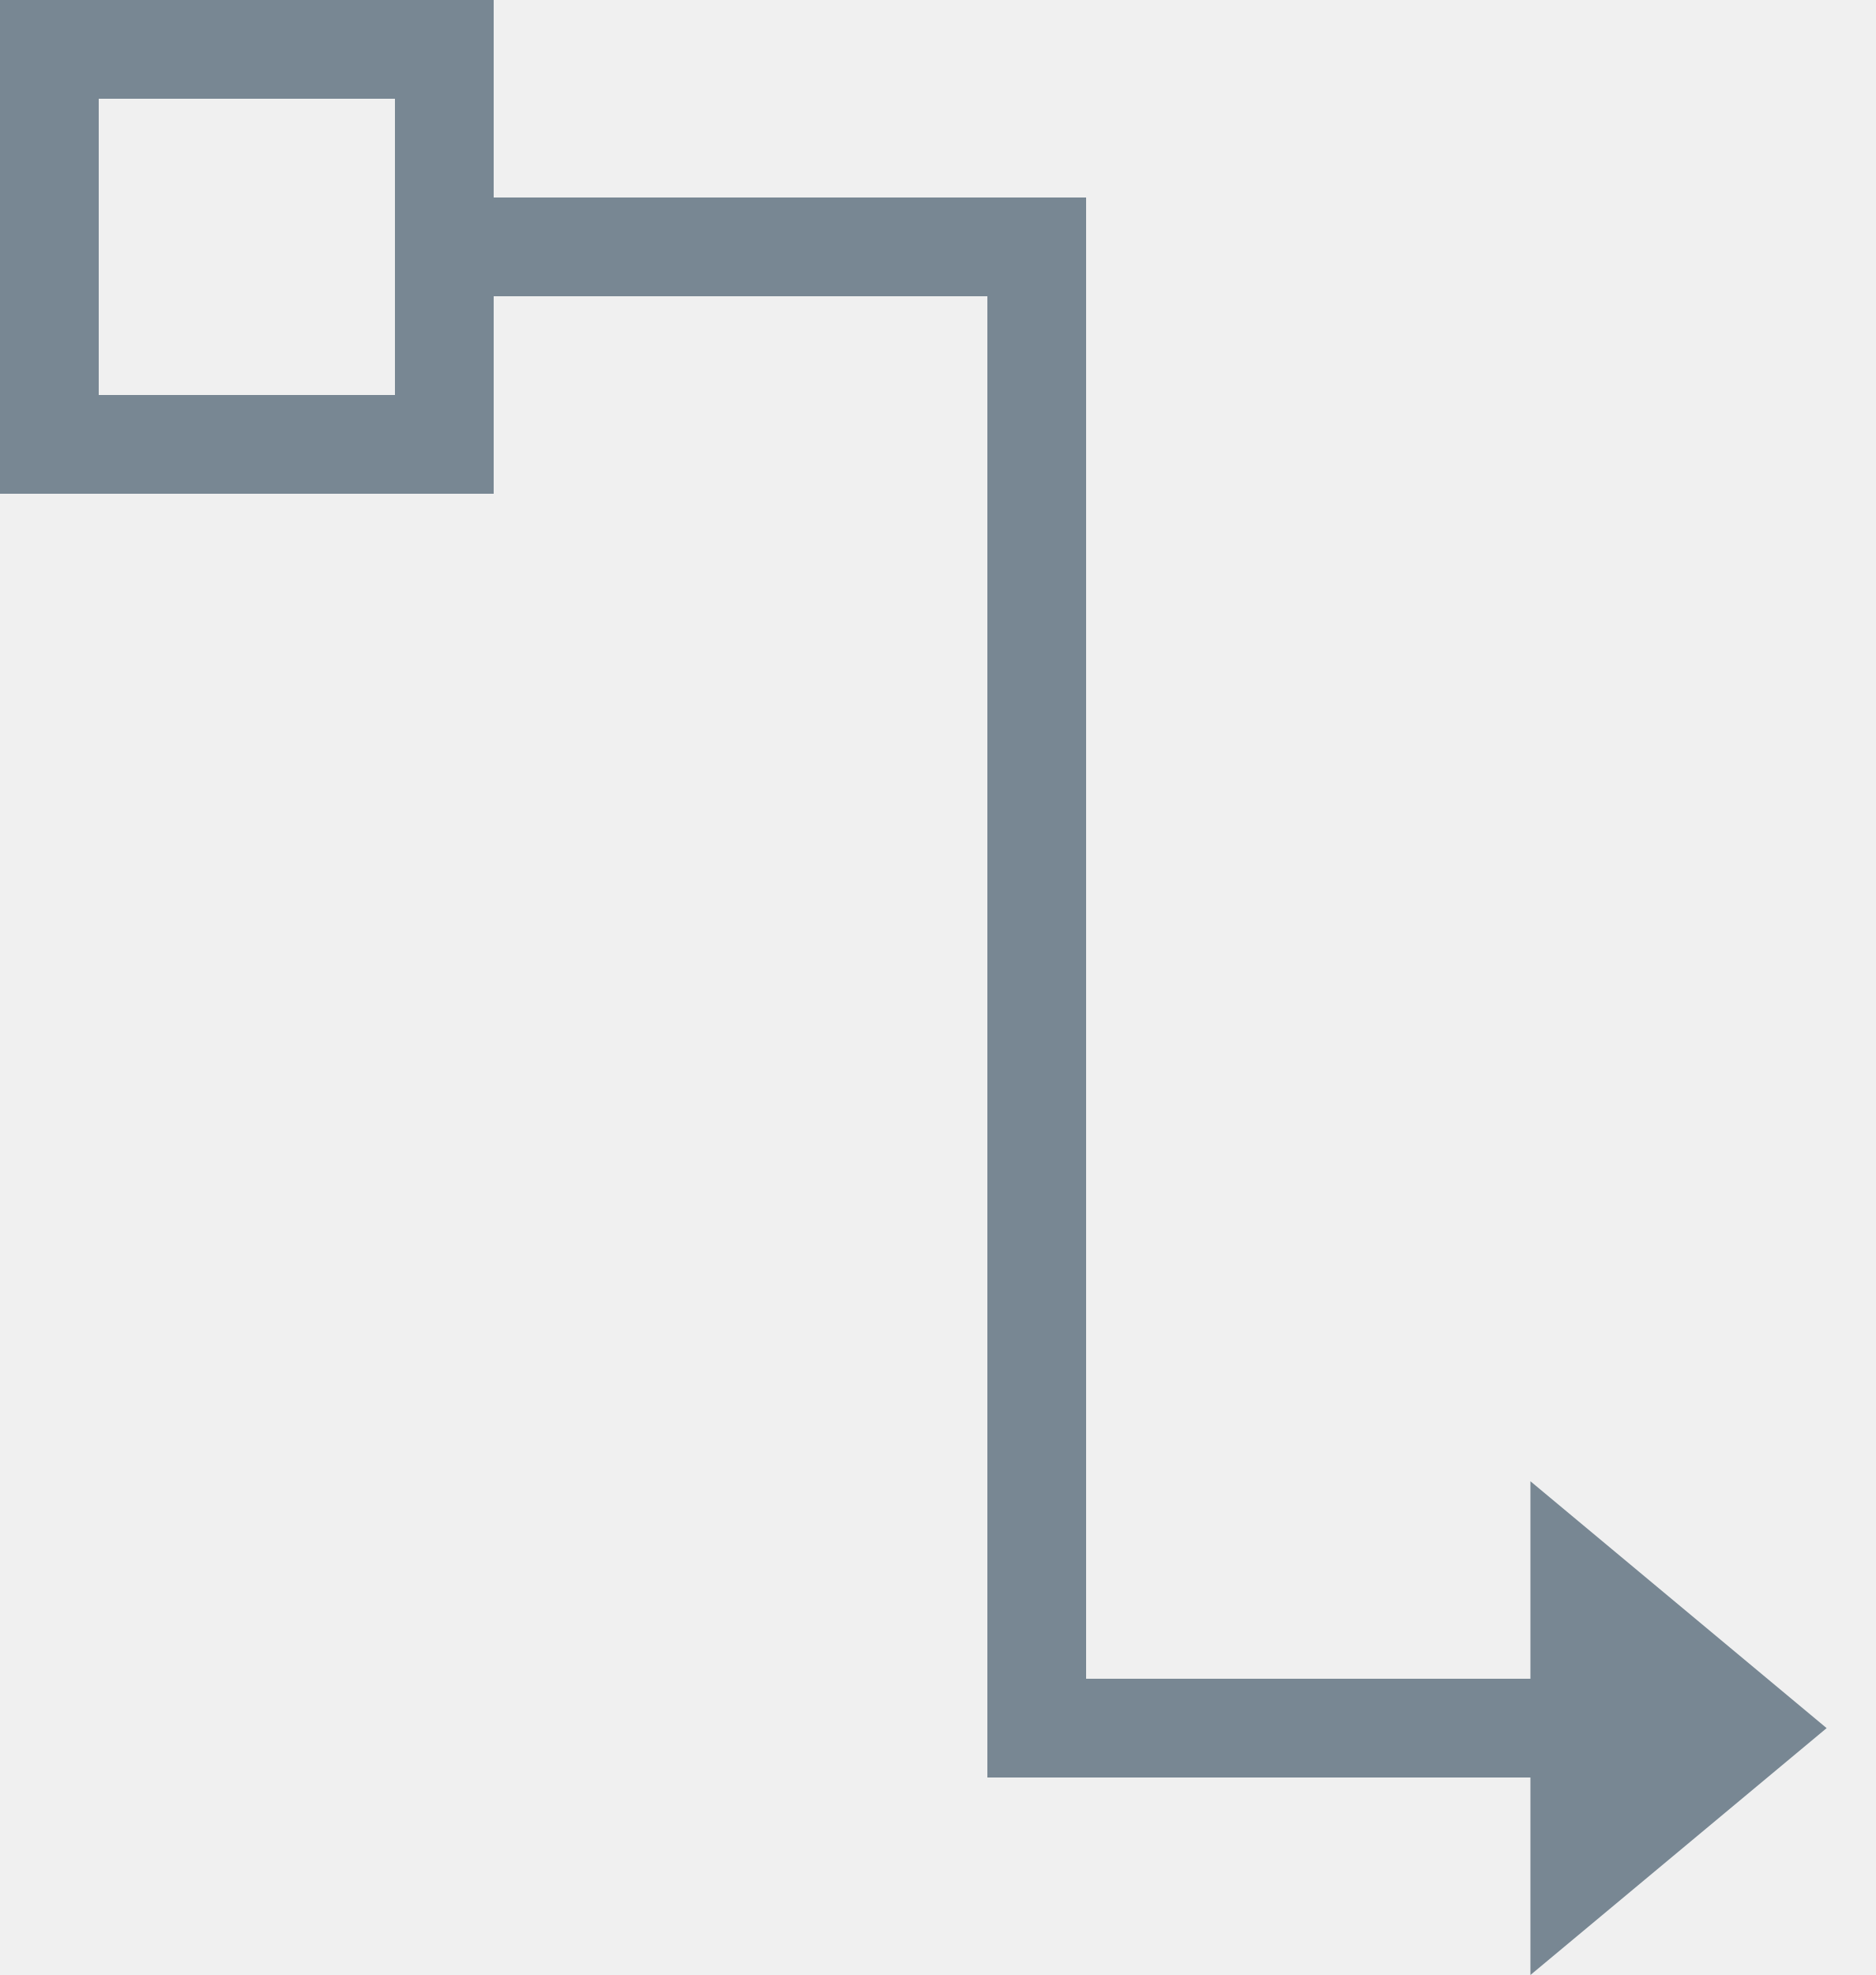
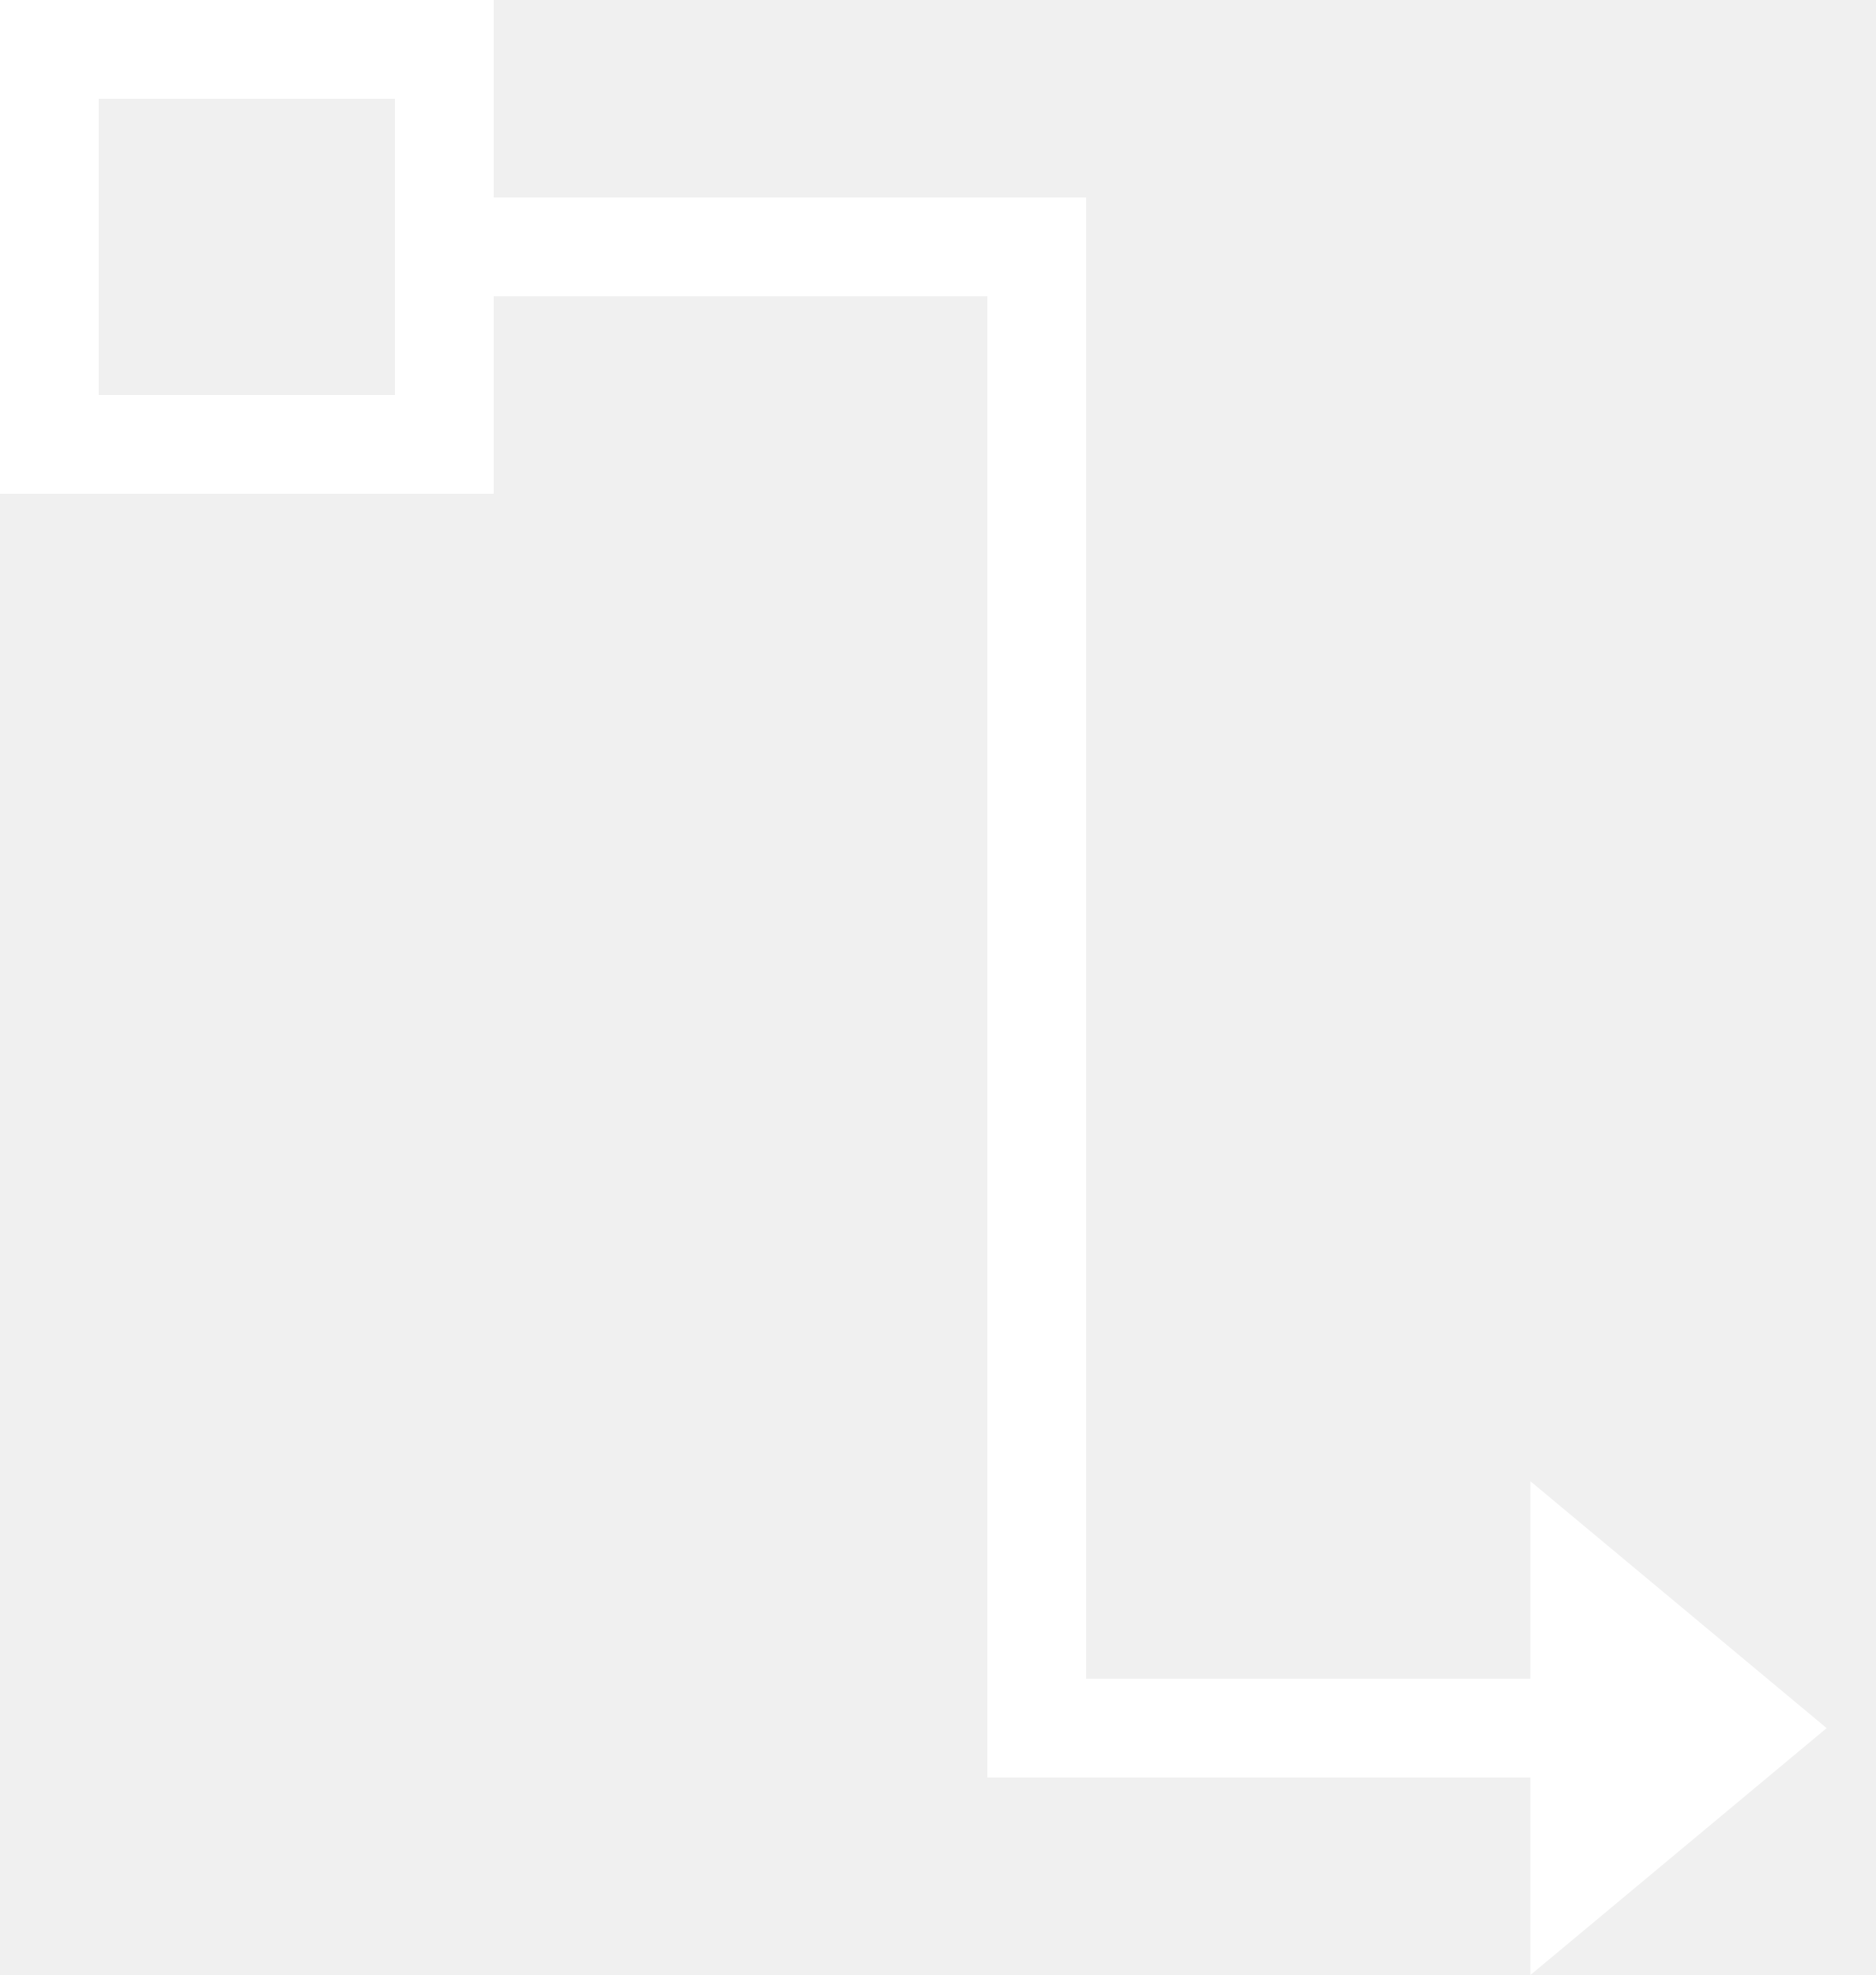
<svg xmlns="http://www.w3.org/2000/svg" width="19px" height="20px" viewBox="0 0 19 20" version="1.1">
-   <defs />
  <g id="Symbols" stroke="none" stroke-width="1" fill="none" fill-rule="evenodd">
-     <g id="custom/connect-elements" transform="translate(-3, -2)" fill="#000000">
-       <path fill="#788793" d="M18.5,20 L13,20 L13,5 L8,5 L8,7 L3,7 L3,2 L8,2 L8,4 L14,4 L14,19 L18.5,19 L18.5,17 L21.5,19.5 L18.5,22 L18.5,20 Z M4,3 L4,6 L7,6 L7,3 L4,3 Z" id="connect-elements" />
+     <g id="custom/connect-elements" transform="translate(-3, -2)" fill="#fff">
+       <path fill="#fff" d="M18.5,20 L13,20 L13,5 L8,5 L8,7 L3,7 L3,2 L8,2 L8,4 L14,4 L14,19 L18.5,19 L18.5,17 L21.5,19.5 L18.5,22 L18.5,20 Z M4,3 L4,6 L7,6 L7,3 L4,3 Z" id="connect-elements" />
    </g>
  </g>
</svg>
